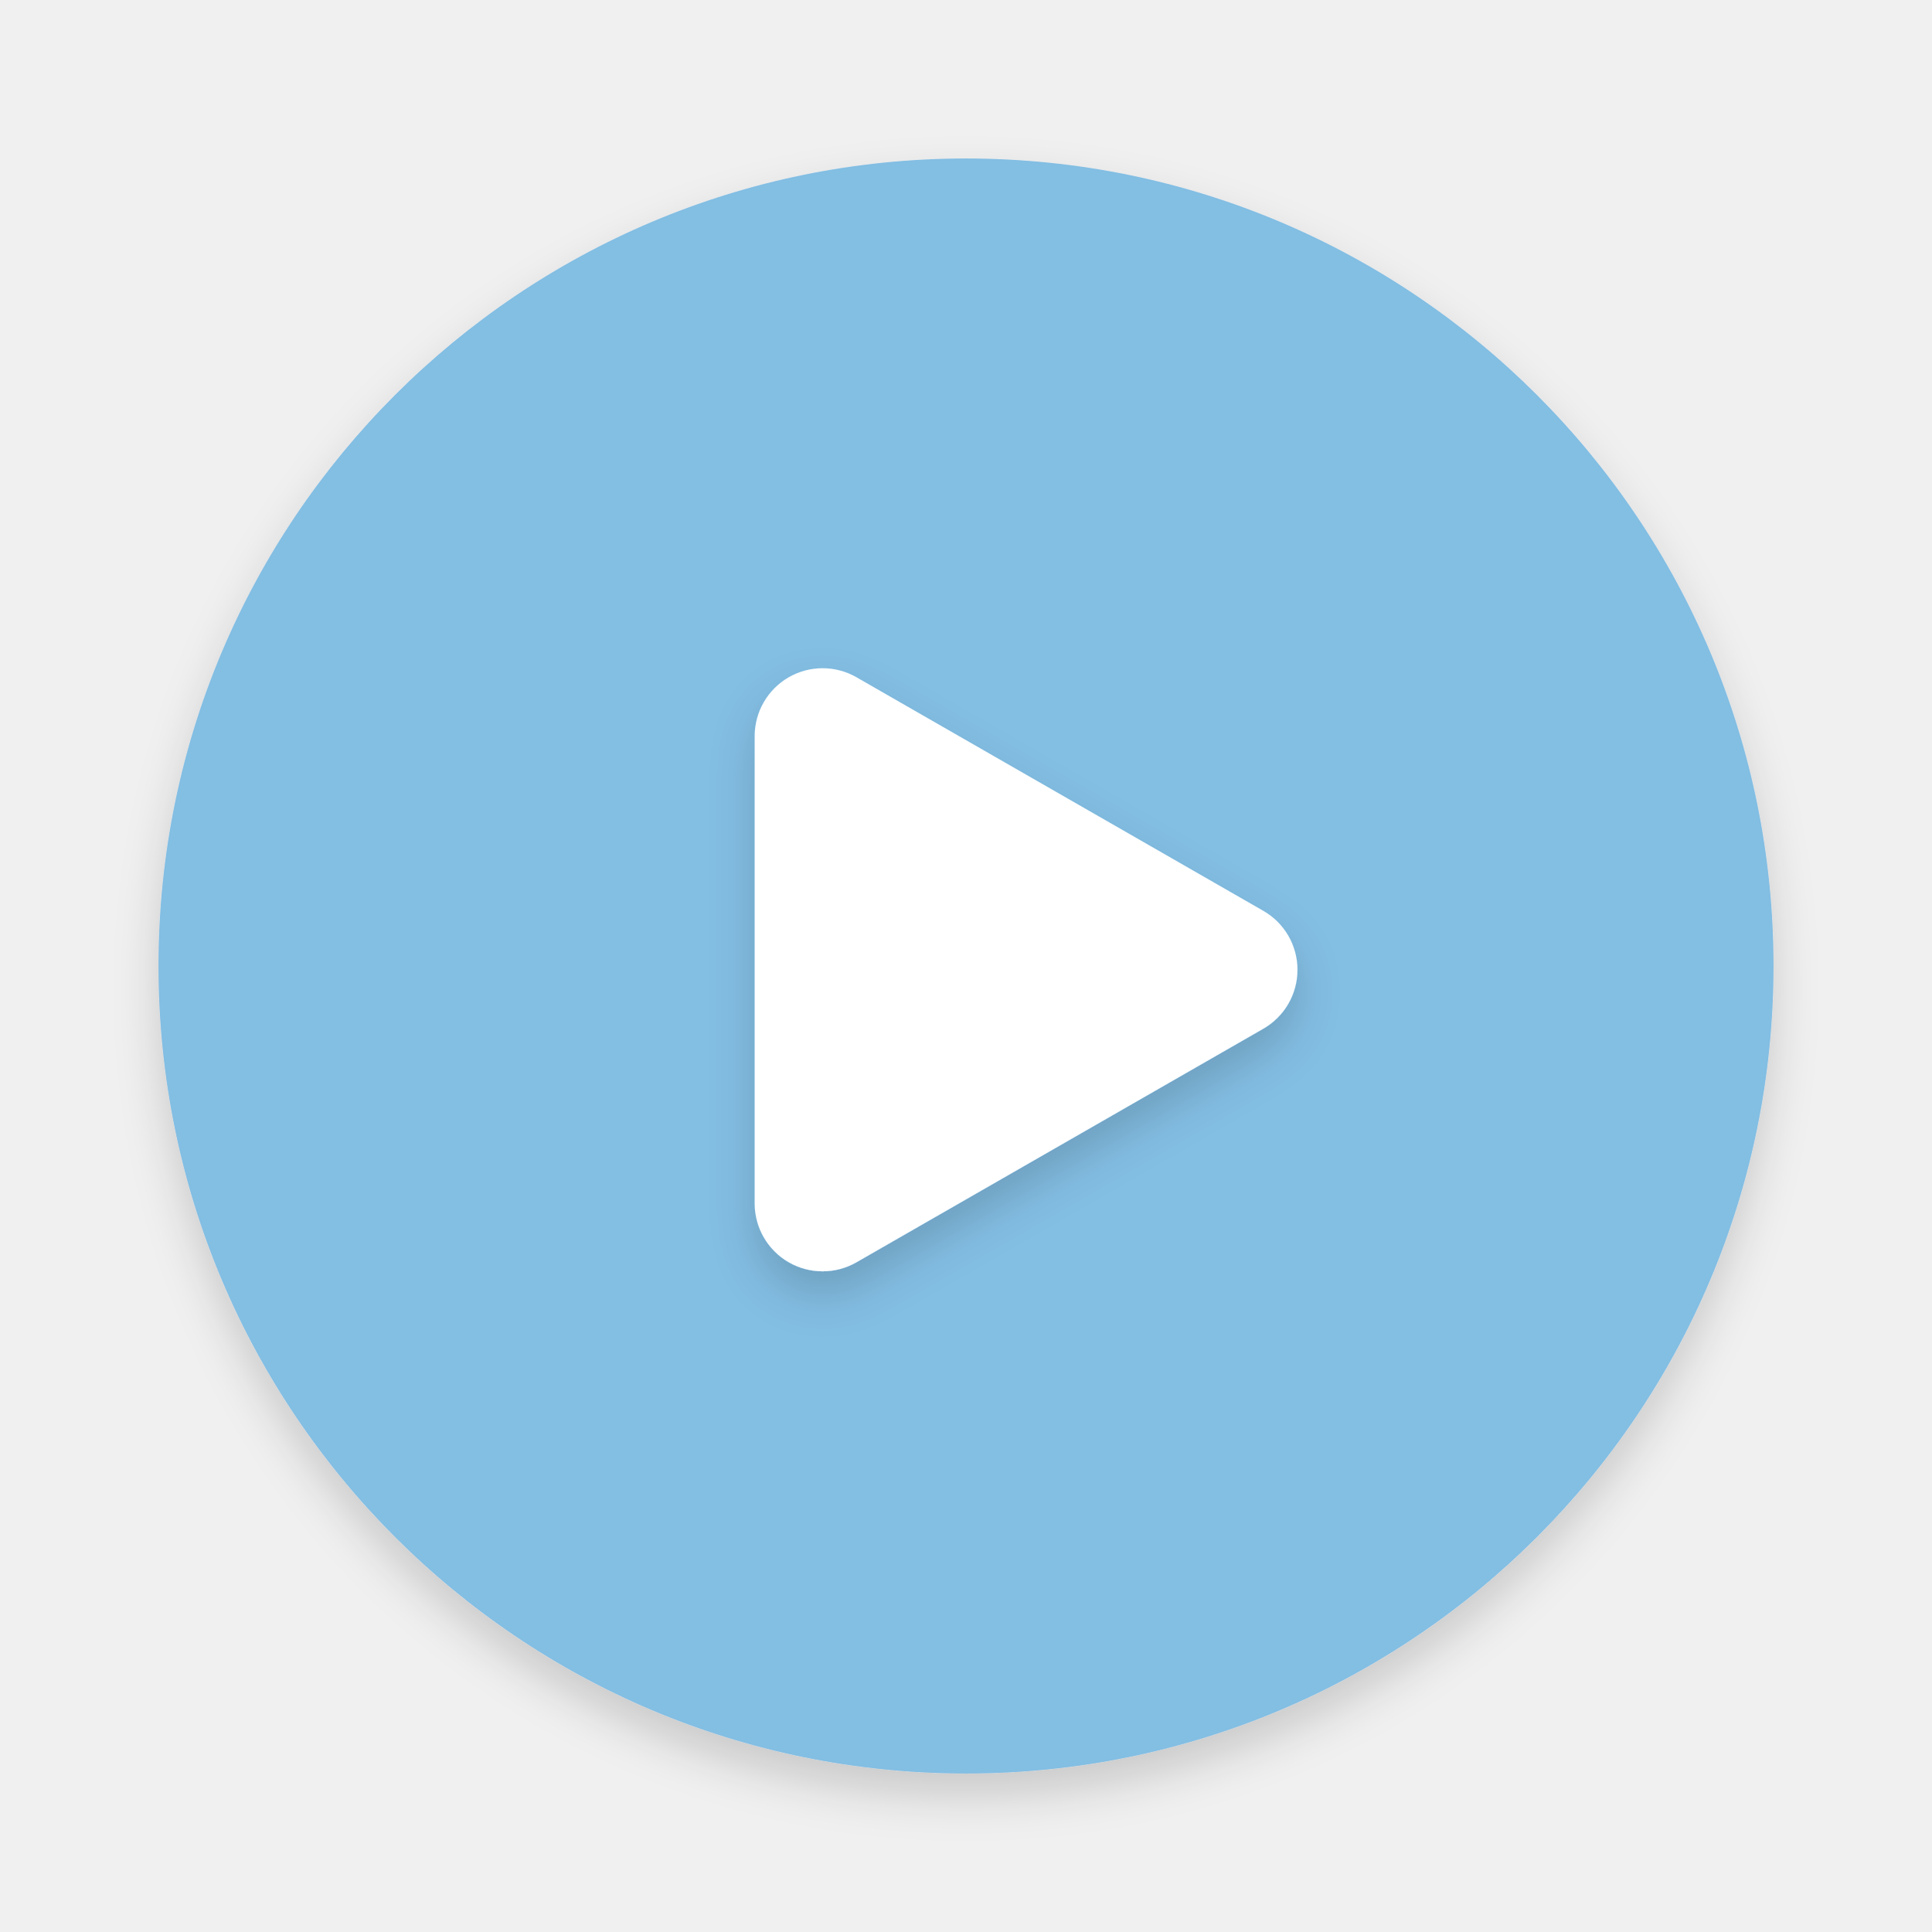
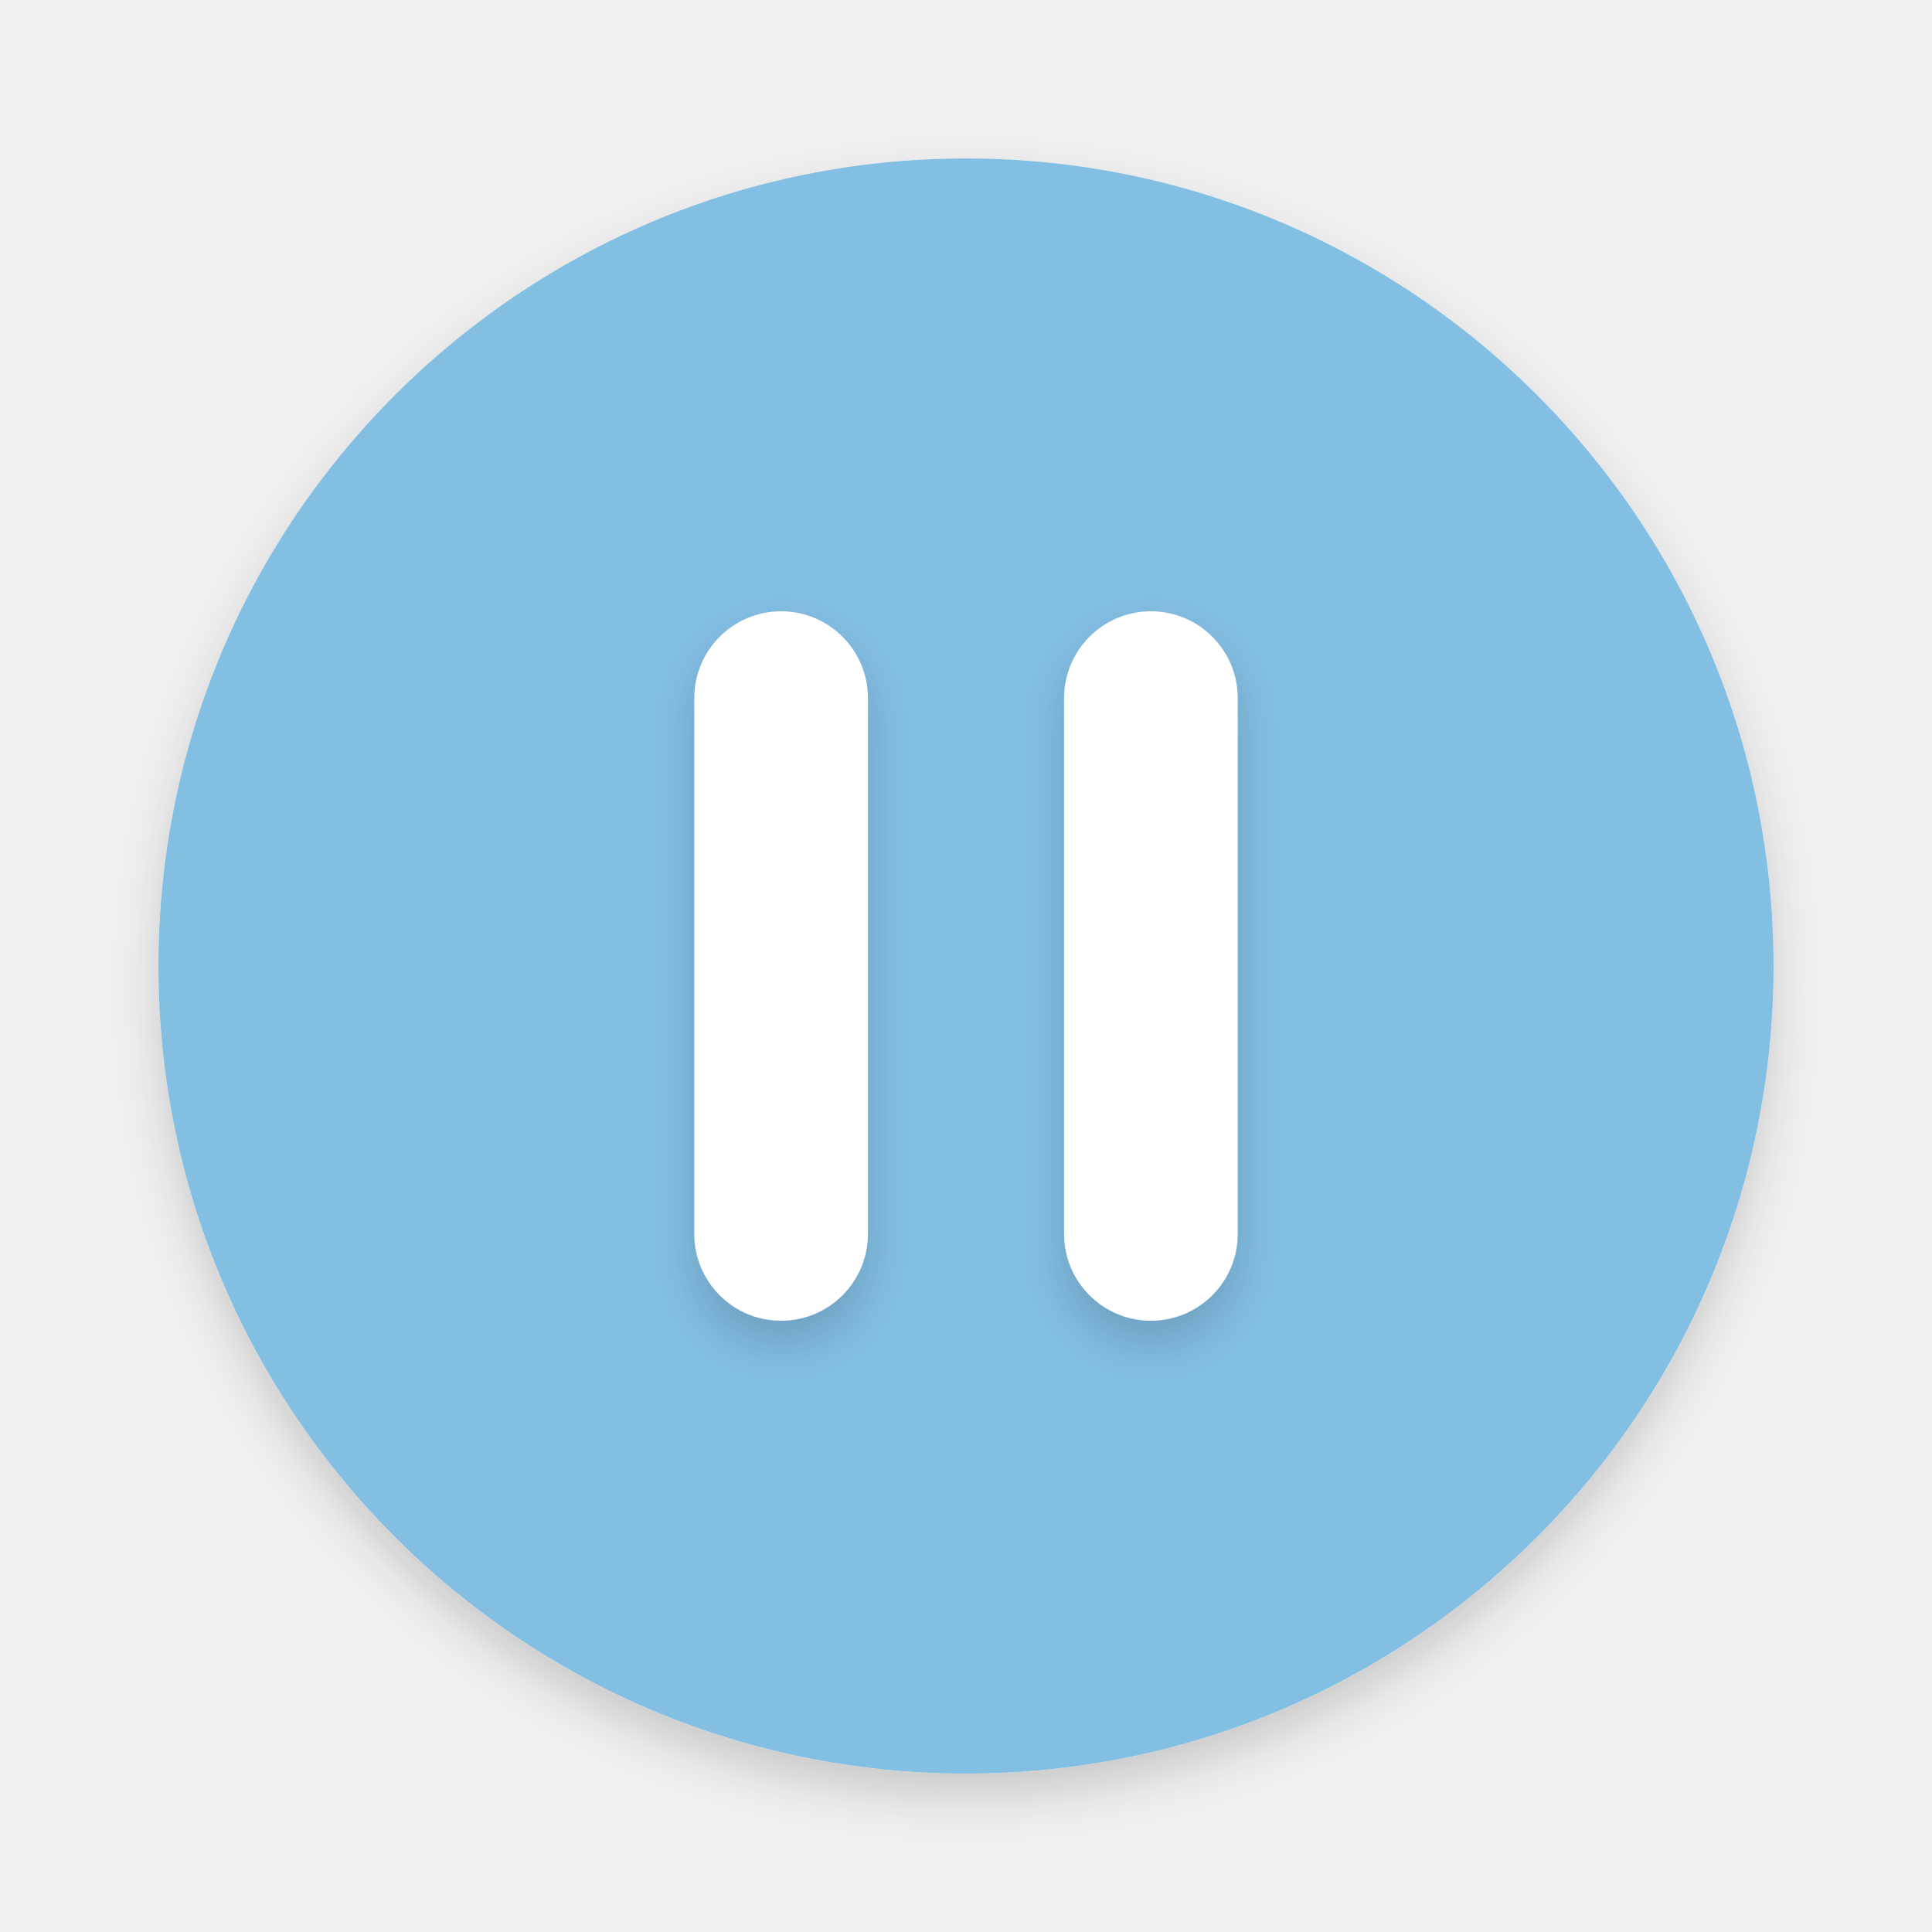
<svg xmlns="http://www.w3.org/2000/svg" width="256" height="256" viewBox="0 0 256 256">
  <defs>
-     <style>.a{clip-path:url(#f);}.b{fill:#83bee3;}.c{fill:#fff;}.d{filter:url(#c);}.e{filter:url(#a);}</style>
+     <style>.a{clip-path:url(#h);}.b{fill:#83bee3;}.c{fill:#fff;}.d{filter:url(#e);}.e{filter:url(#c);}.f{filter:url(#a);}</style>
    <filter id="a" x="12" y="15" width="232" height="232" filterUnits="userSpaceOnUse">
      <feOffset dy="3" input="SourceAlpha" />
      <feGaussianBlur stdDeviation="3" result="b" />
      <feFlood flood-opacity="0.161" />
      <feComposite operator="in" in2="b" />
      <feComposite in="SourceGraphic" />
    </filter>
-     <filter id="c" x="91" y="76" width="99" height="111" filterUnits="userSpaceOnUse">
+     <filter id="c" x="83" y="75" width="41" height="112" filterUnits="userSpaceOnUse">
      <feOffset dy="3" input="SourceAlpha" />
      <feGaussianBlur stdDeviation="3" result="d" />
      <feFlood flood-opacity="0.161" />
      <feComposite operator="in" in2="d" />
      <feComposite in="SourceGraphic" />
    </filter>
-     <clipPath id="f">
+     <filter id="e" x="132" y="75" width="41" height="112" filterUnits="userSpaceOnUse">
+       <feOffset dy="3" input="SourceAlpha" />
+       <feGaussianBlur stdDeviation="3" result="f" />
+       <feFlood flood-opacity="0.161" />
+       <feComposite operator="in" in2="f" />
+       <feComposite in="SourceGraphic" />
+     </filter>
+     <clipPath id="h">
      <rect width="256" height="256" />
    </clipPath>
  </defs>
-   <g id="e" class="a">
-     <g class="e" transform="matrix(1, 0, 0, 1, 0, 0)">
+   <g id="g" class="a">
+     <g class="f" transform="matrix(1, 0, 0, 1, 0, 0)">
      <rect class="b" width="214" height="214" rx="107" transform="translate(21 21)" />
    </g>
+     <g class="e" transform="matrix(1, 0, 0, 1, 0, 0)">
+       <rect class="c" width="23" height="94" rx="11.5" transform="translate(92 81)" />
+     </g>
    <g class="d" transform="matrix(1, 0, 0, 1, 0, 0)">
-       <path class="c" d="M38.695,13.6a9,9,0,0,1,15.611,0L85.261,67.519A9,9,0,0,1,77.456,81H15.544A9,9,0,0,1,7.739,67.519Z" transform="translate(181 82) rotate(90)" />
+       <rect class="c" width="23" height="94" rx="11.5" transform="translate(141 81)" />
    </g>
  </g>
</svg>
